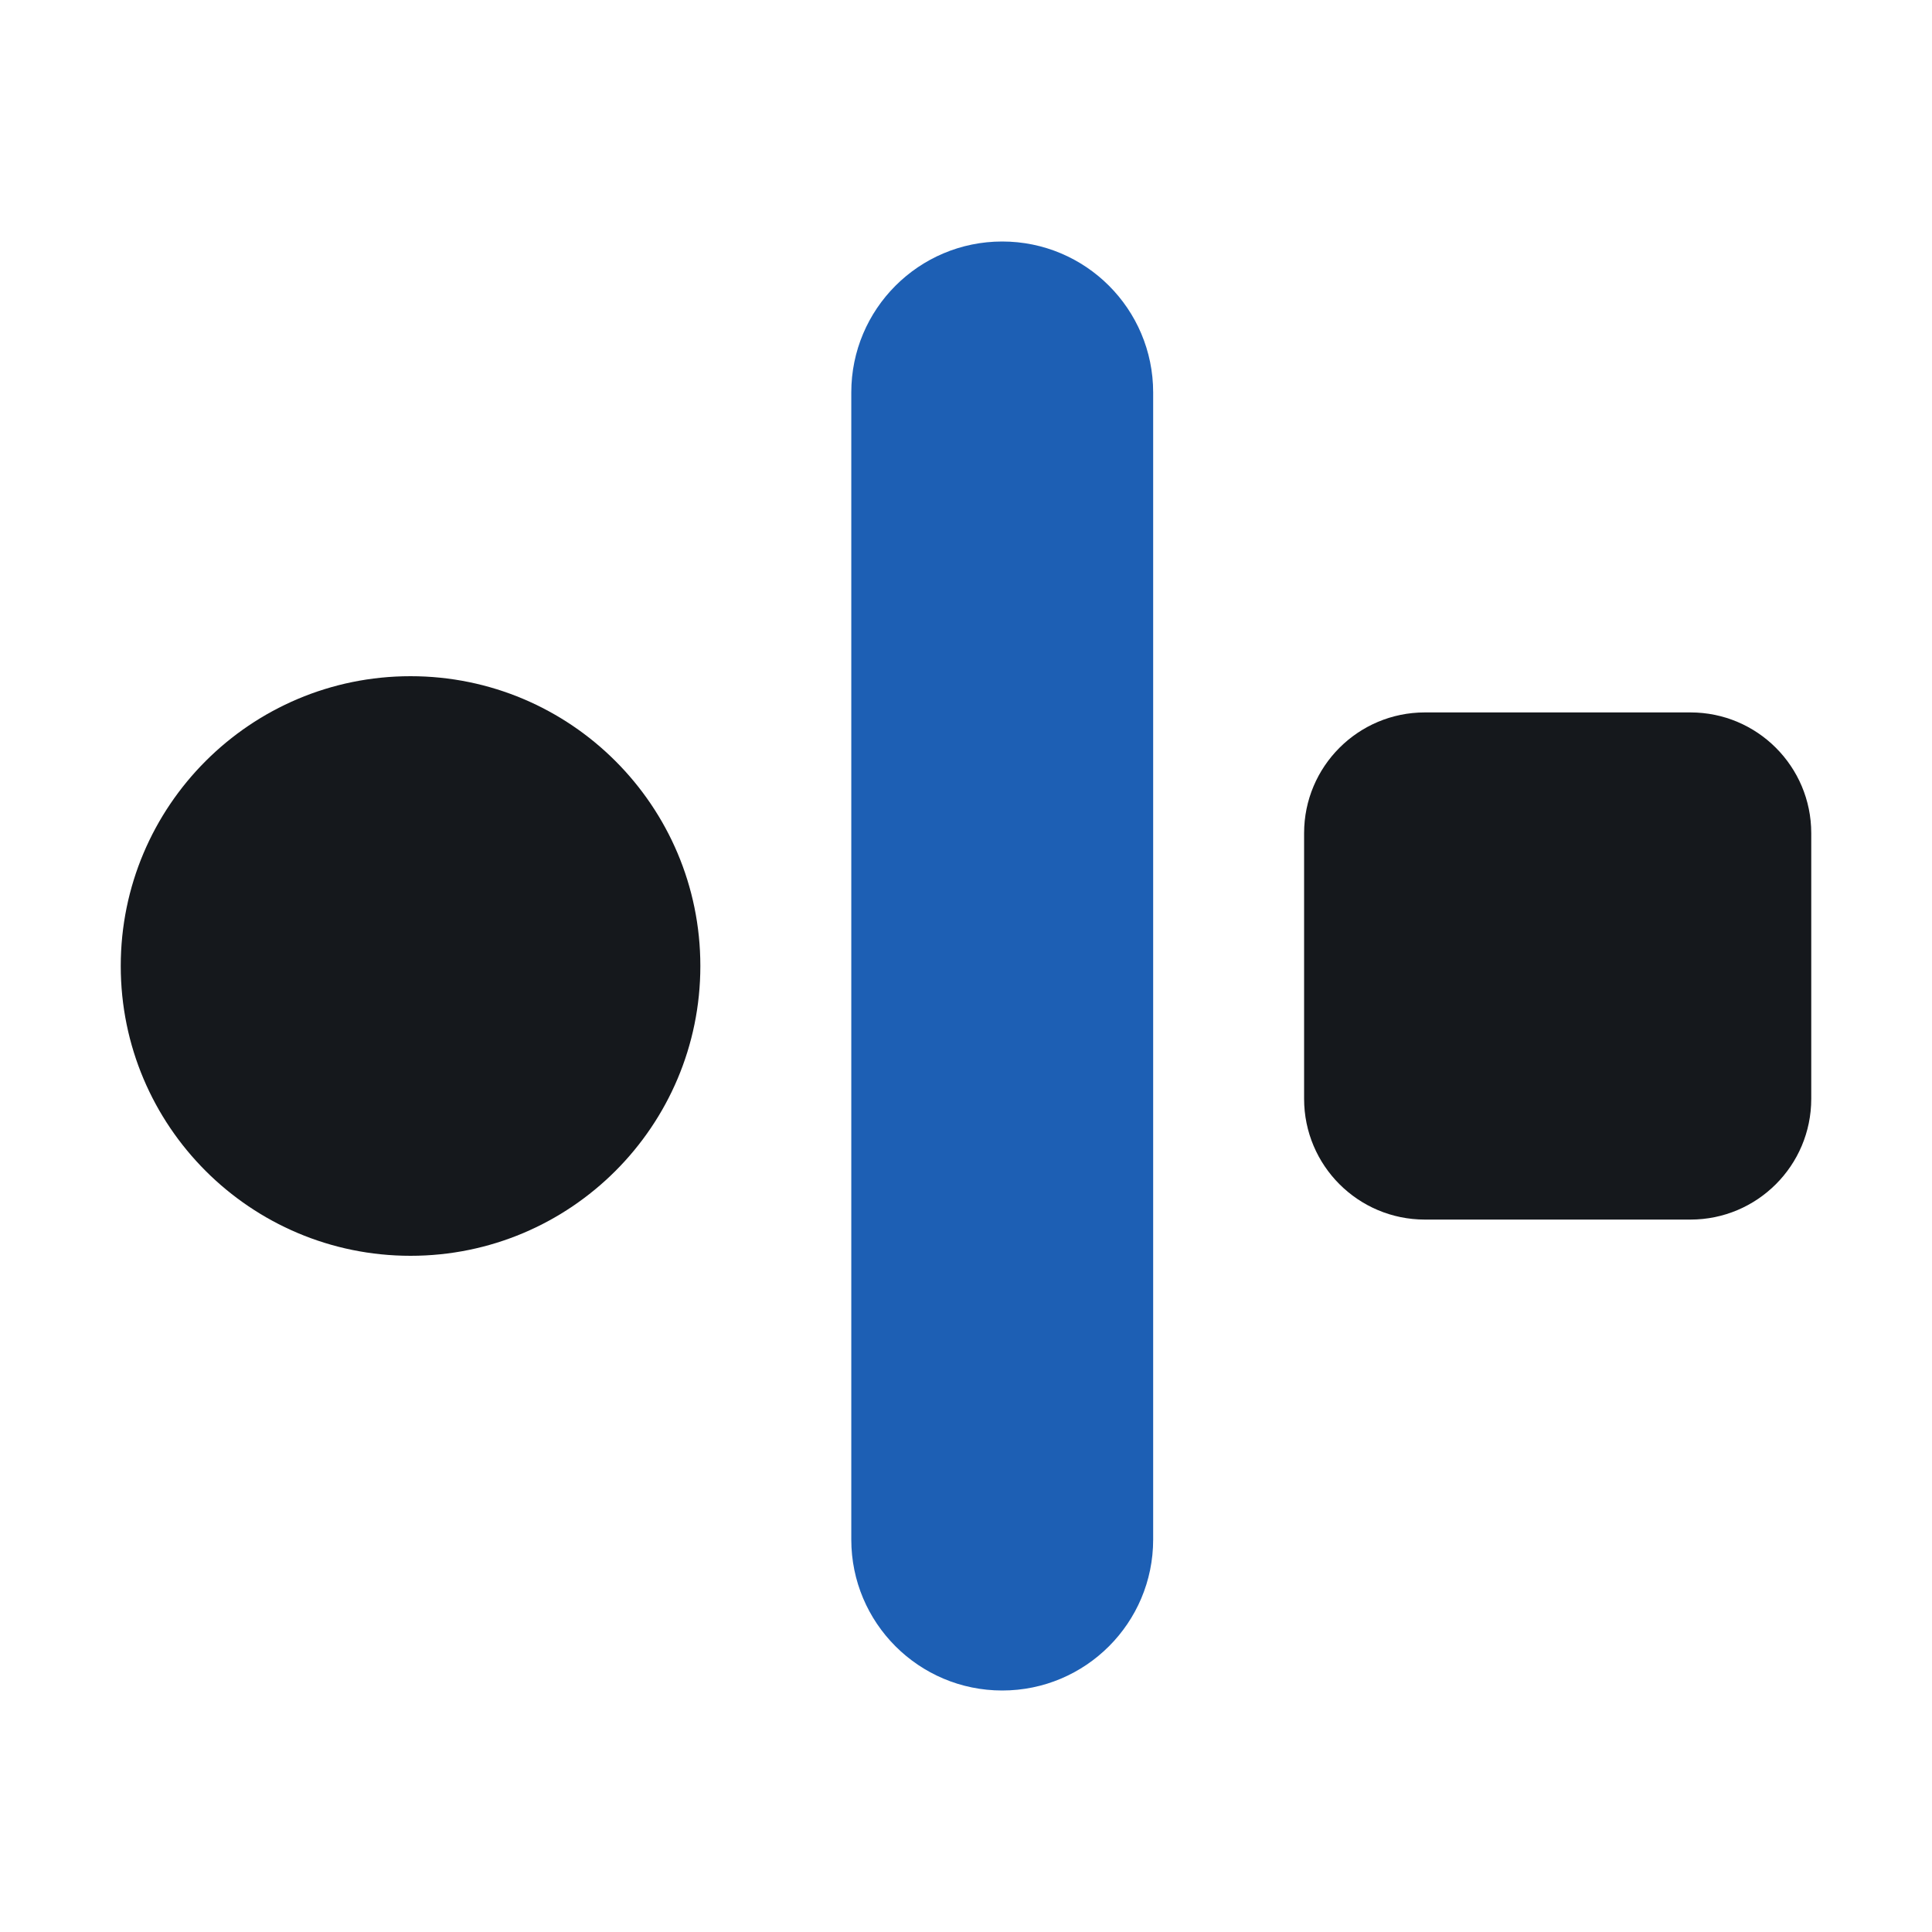
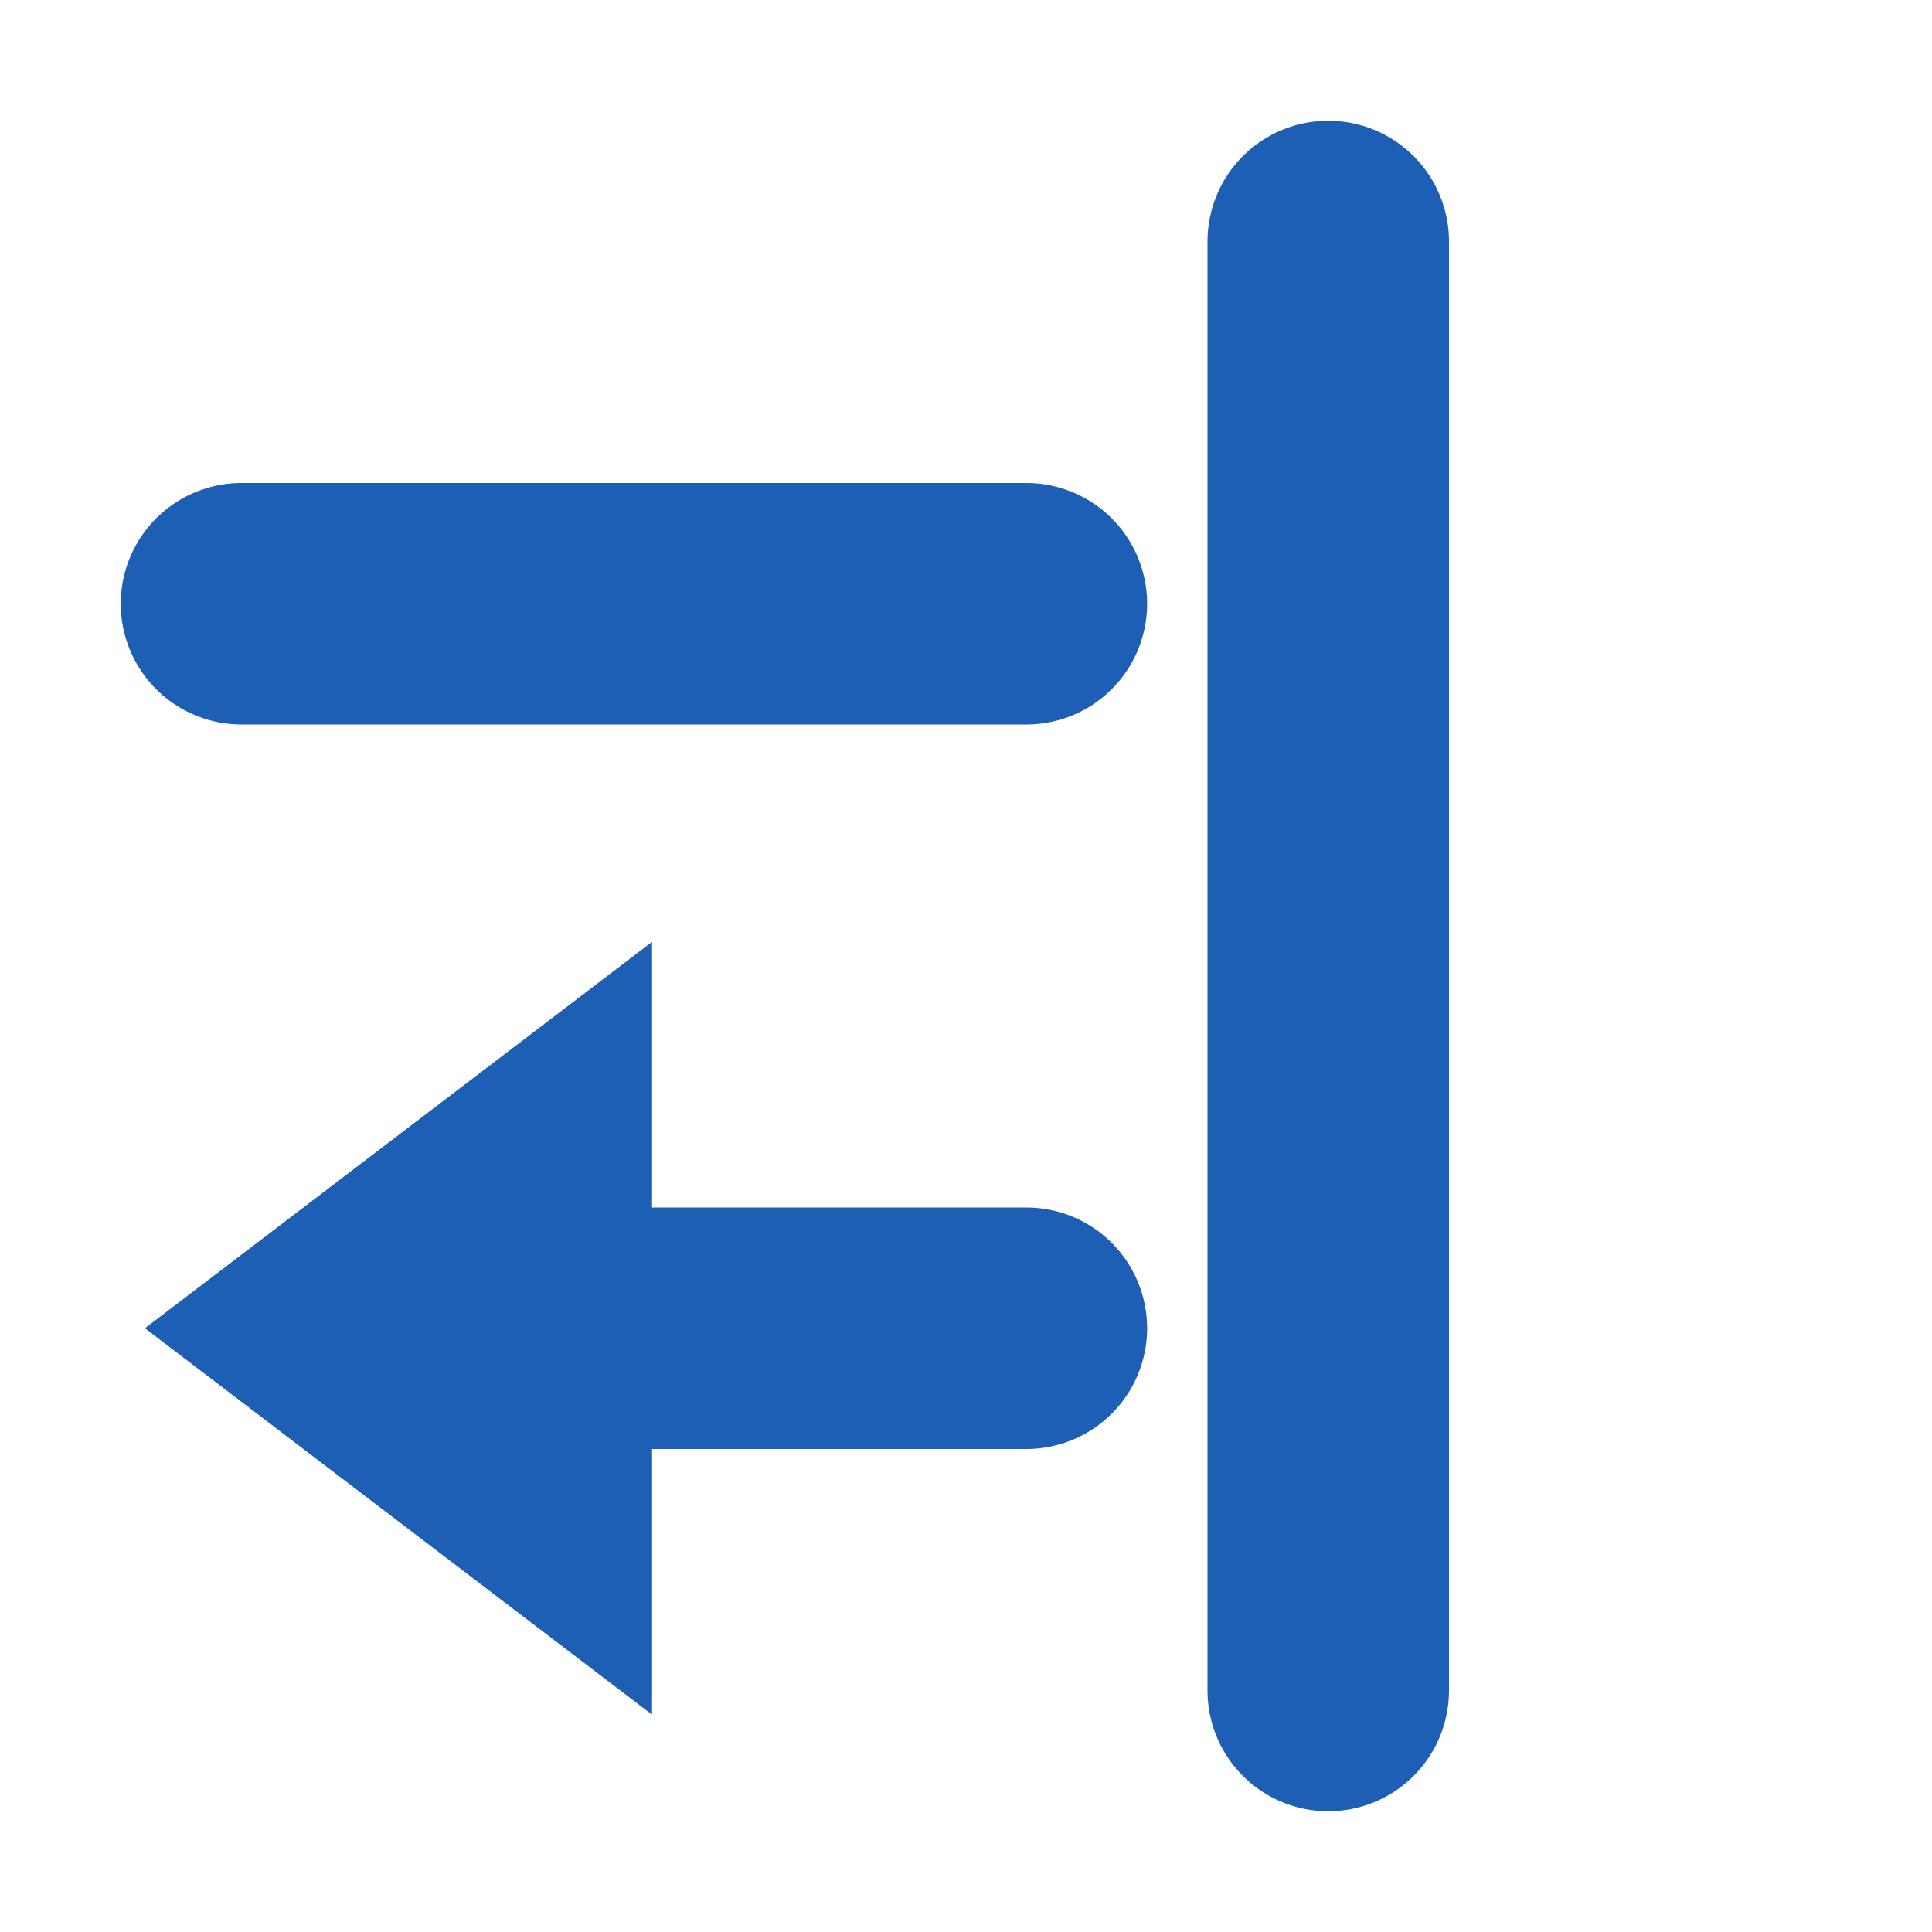
<svg xmlns="http://www.w3.org/2000/svg" width="64" height="64" viewBox="0 0 64 64" shape-rendering="geometricPrecision" role="img" aria-labelledby="t d">
-   <g transform="scale(4)">
-     <circle cx="3.4" cy="8" r="2.4" fill="#15181C" />
-     <rect x="7.05" y="2" width="2.5" height="12" rx="1.25" fill="#1D5FB4" />
-     <rect x="10.8" y="5.9" width="4.2" height="4.2" rx="1" fill="#15181C" />
-   </g>
+   <line x1="44" y1="8" x2="44" y2="56" stroke="#1D5FB4" stroke-width="8" stroke-linecap="round" />
+   <line x1="8" y1="20" x2="34.0" y2="20" stroke="#1D5FB4" stroke-width="8" stroke-linecap="round" />
+   <line x1="34.0" y1="44" x2="20" y2="44" stroke="#1D5FB4" stroke-width="8" stroke-linecap="round" />
+   <polygon points="4.80,44.00 21.60,31.20 21.60,56.80" fill="#1D5FB4" />
</svg>
